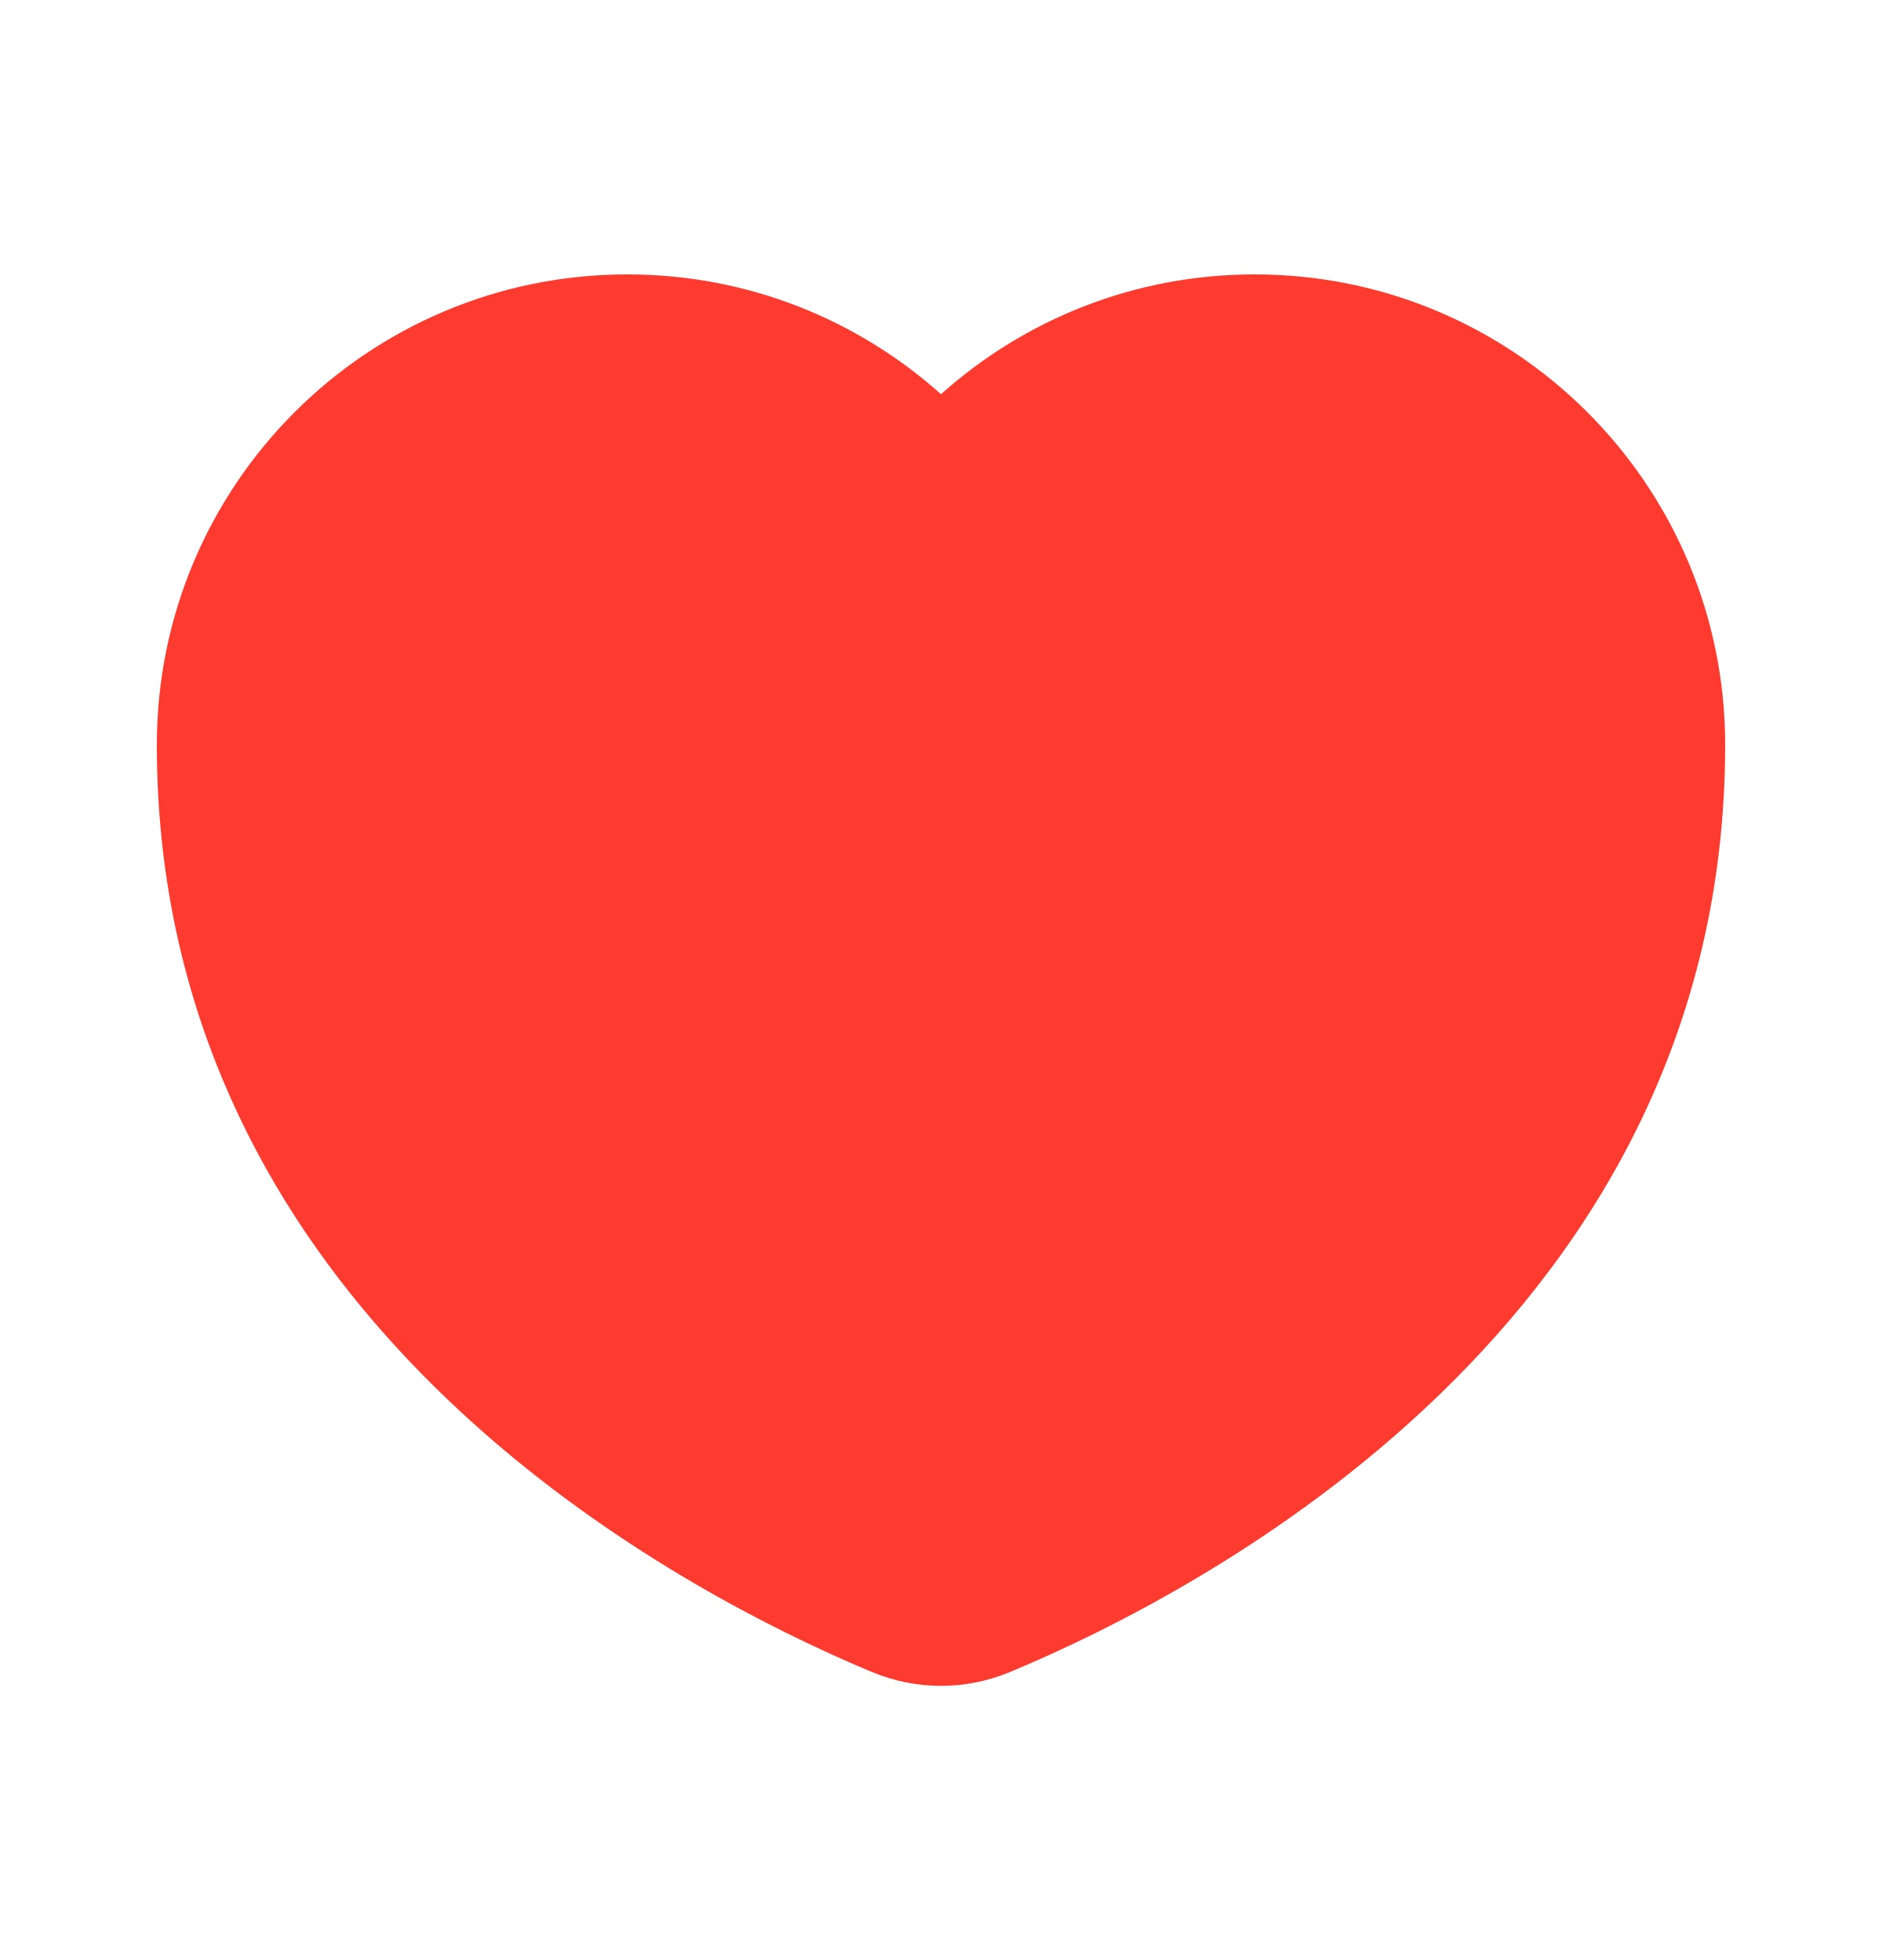
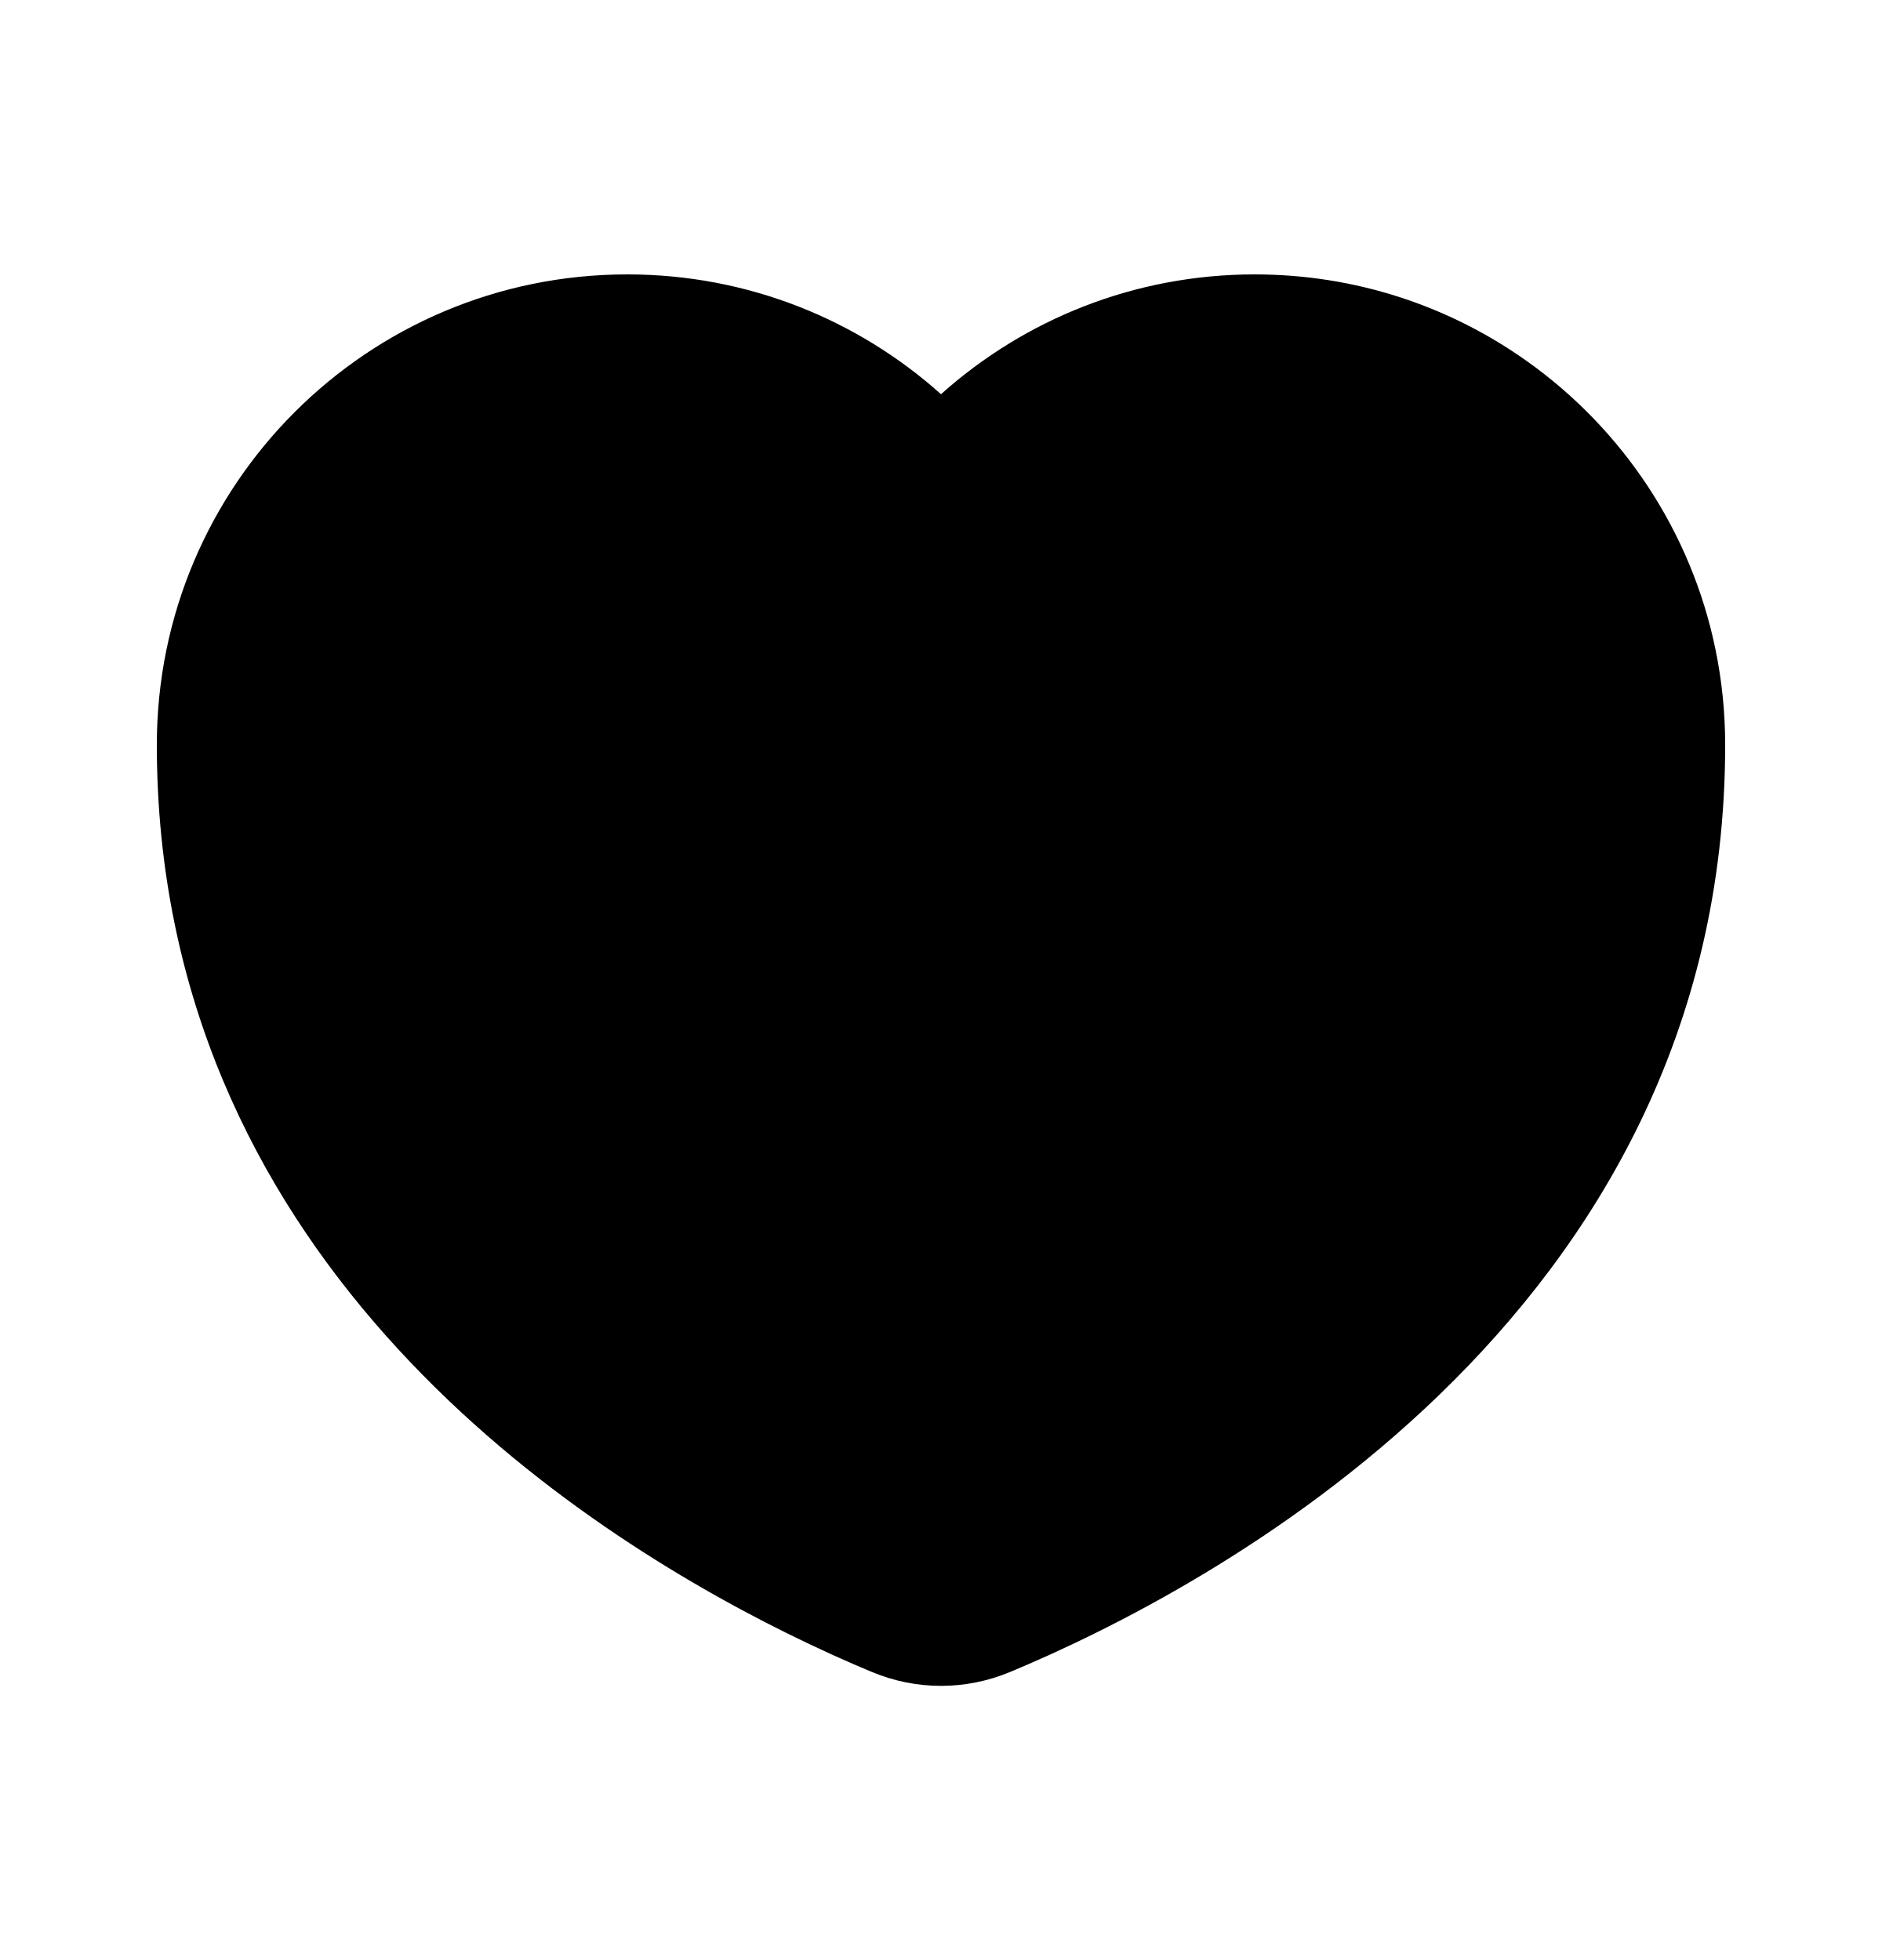
- <svg xmlns="http://www.w3.org/2000/svg" style="aspect-ratio: 1;" viewBox="0 0 24 25" fill="none">
-   <path d="M21.878 8.291C21.958 8.681 22 9.086 22 9.5C22 9.5 22 9.5 22 9.5C22 16.851 15.329 20.306 12.884 21.325C12.315 21.563 11.685 21.563 11.116 21.325C10.81 21.198 10.439 21.032 10.023 20.826C7.108 19.381 2 15.932 2 9.5C2 6.186 4.686 3.5 8 3.5C9.537 3.5 10.938 4.078 12 5.028C13.062 4.078 14.463 3.5 16 3.5C17.295 3.5 18.494 3.91 19.474 4.608C20.689 5.472 21.569 6.778 21.878 8.291Z" fill="#FF3B30" />
+ <svg xmlns="http://www.w3.org/2000/svg" style="aspect-ratio: 1;" viewBox="0 0 24 25">
+   <path d="M21.878 8.291C21.958 8.681 22 9.086 22 9.5C22 9.5 22 9.5 22 9.5C22 16.851 15.329 20.306 12.884 21.325C12.315 21.563 11.685 21.563 11.116 21.325C10.81 21.198 10.439 21.032 10.023 20.826C7.108 19.381 2 15.932 2 9.5C2 6.186 4.686 3.5 8 3.5C9.537 3.5 10.938 4.078 12 5.028C13.062 4.078 14.463 3.5 16 3.5C17.295 3.5 18.494 3.91 19.474 4.608C20.689 5.472 21.569 6.778 21.878 8.291Z" />
</svg>
